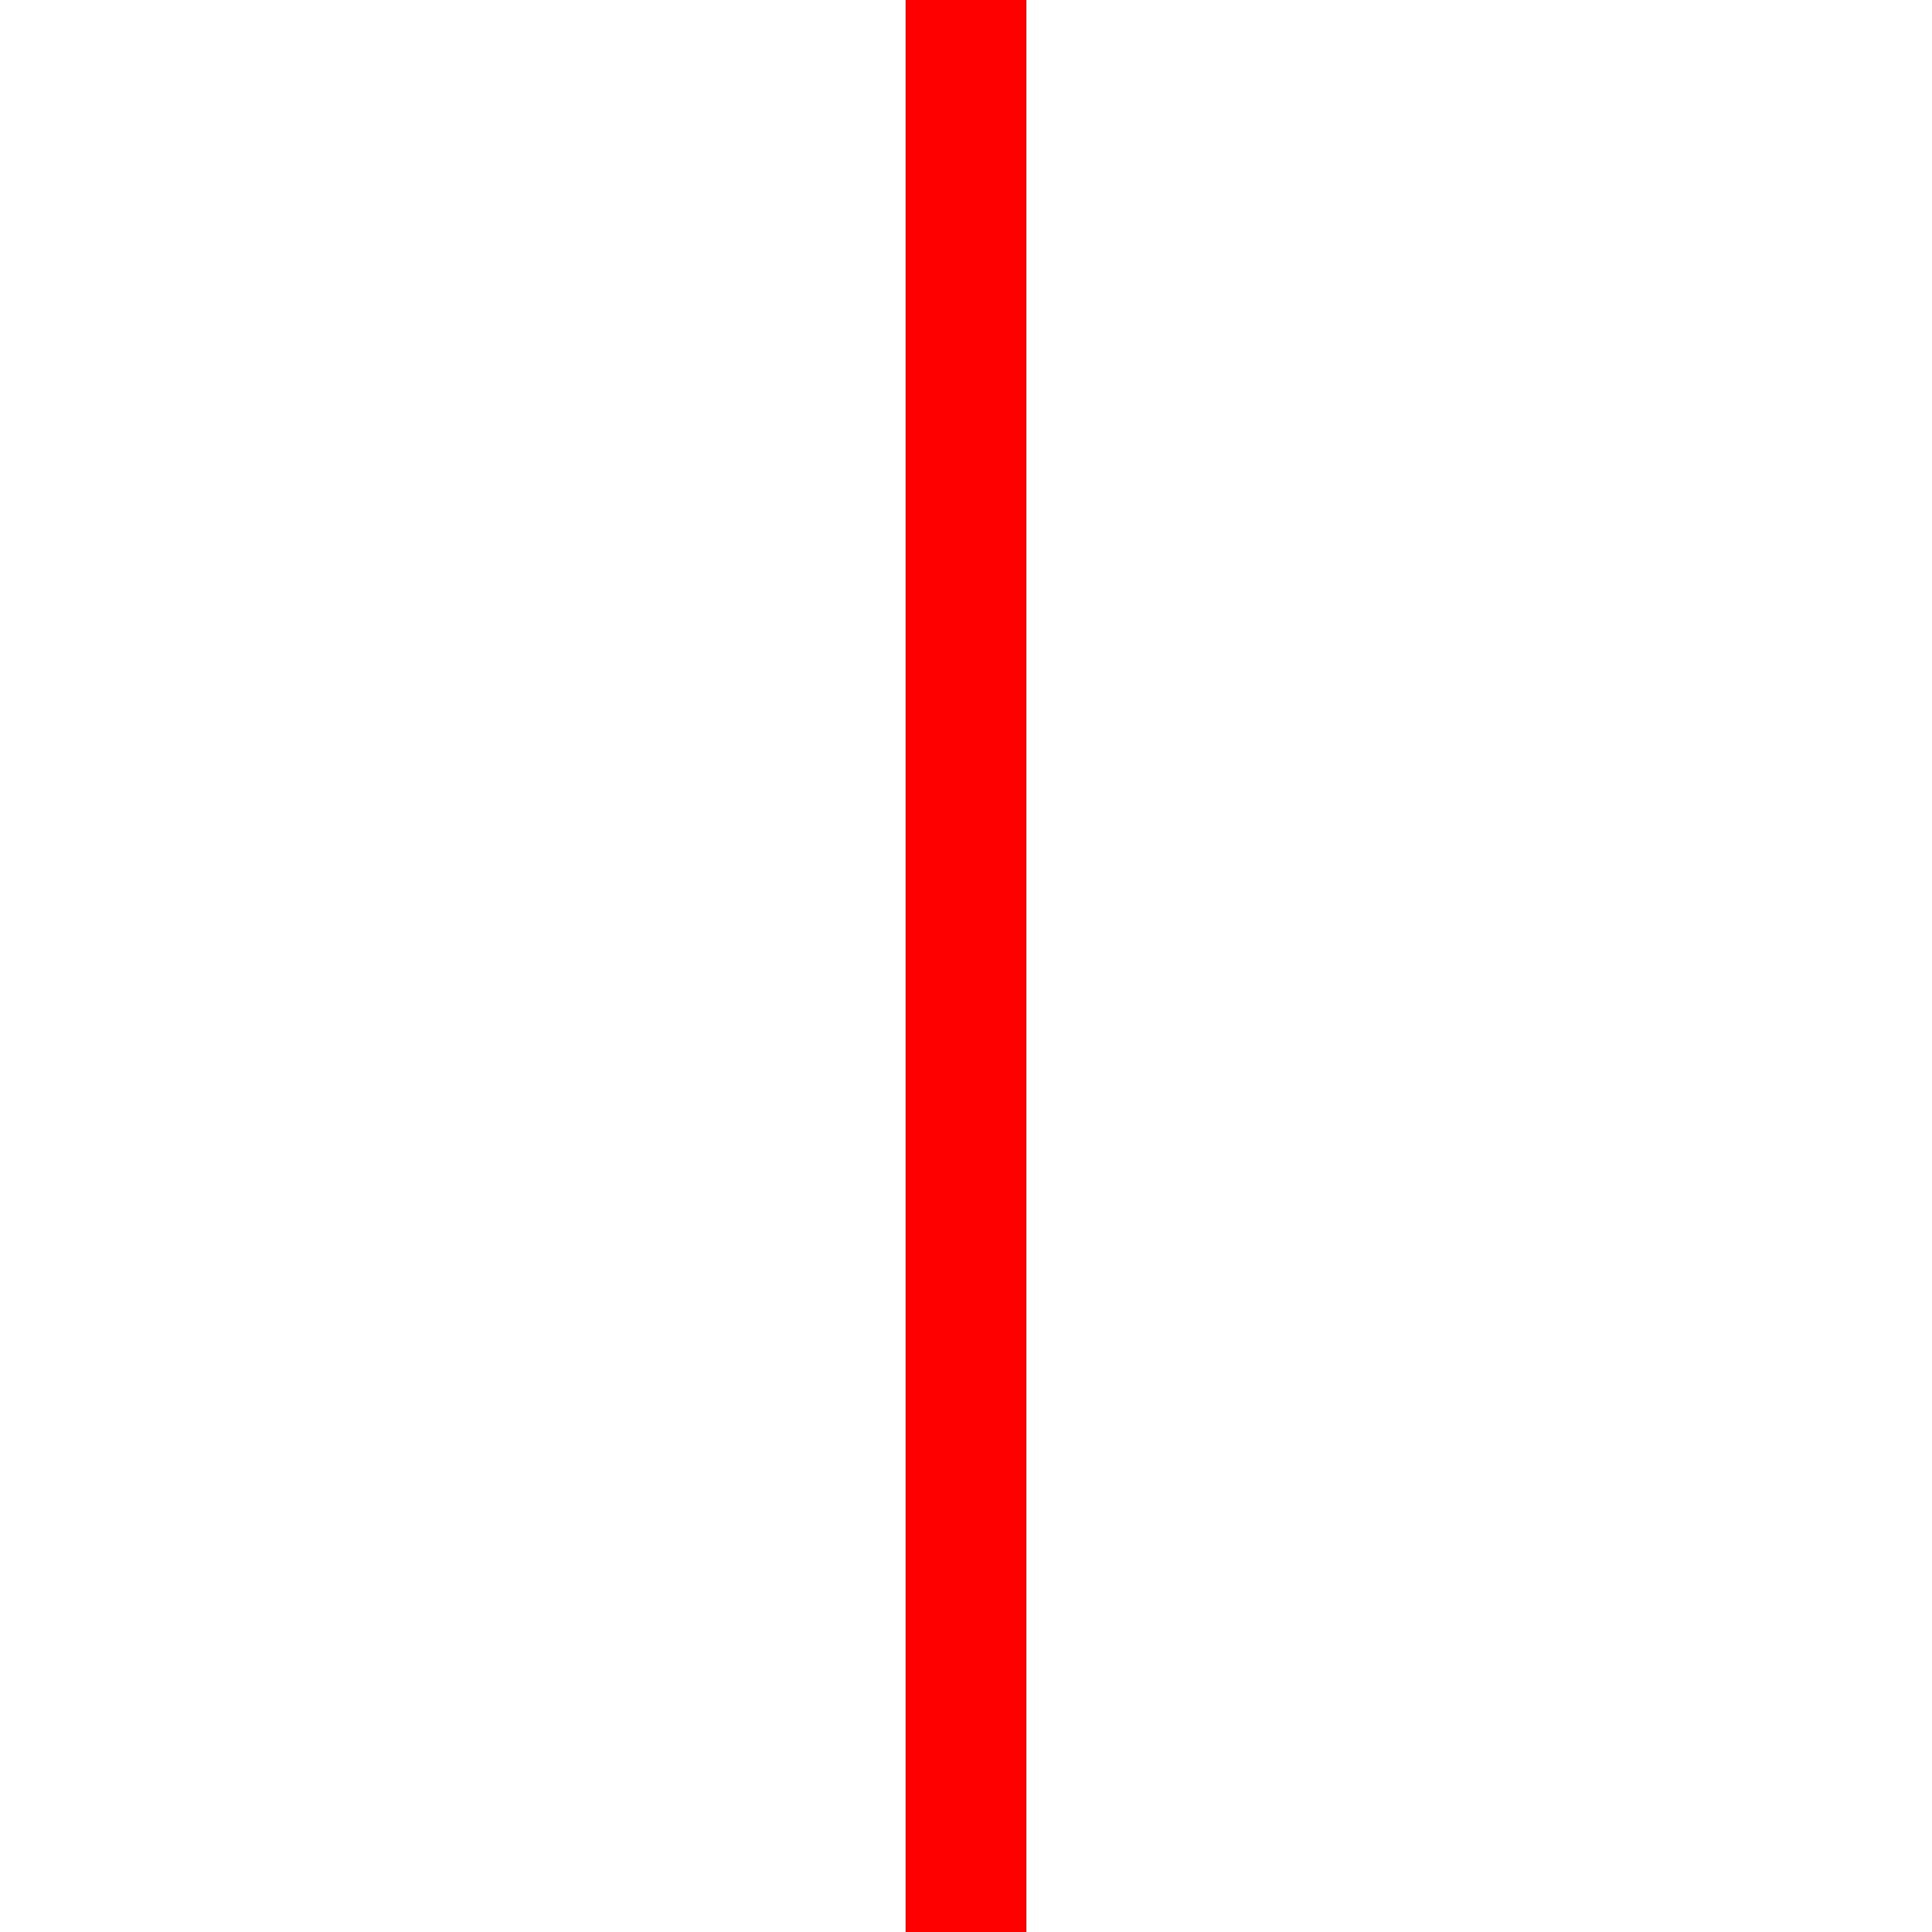
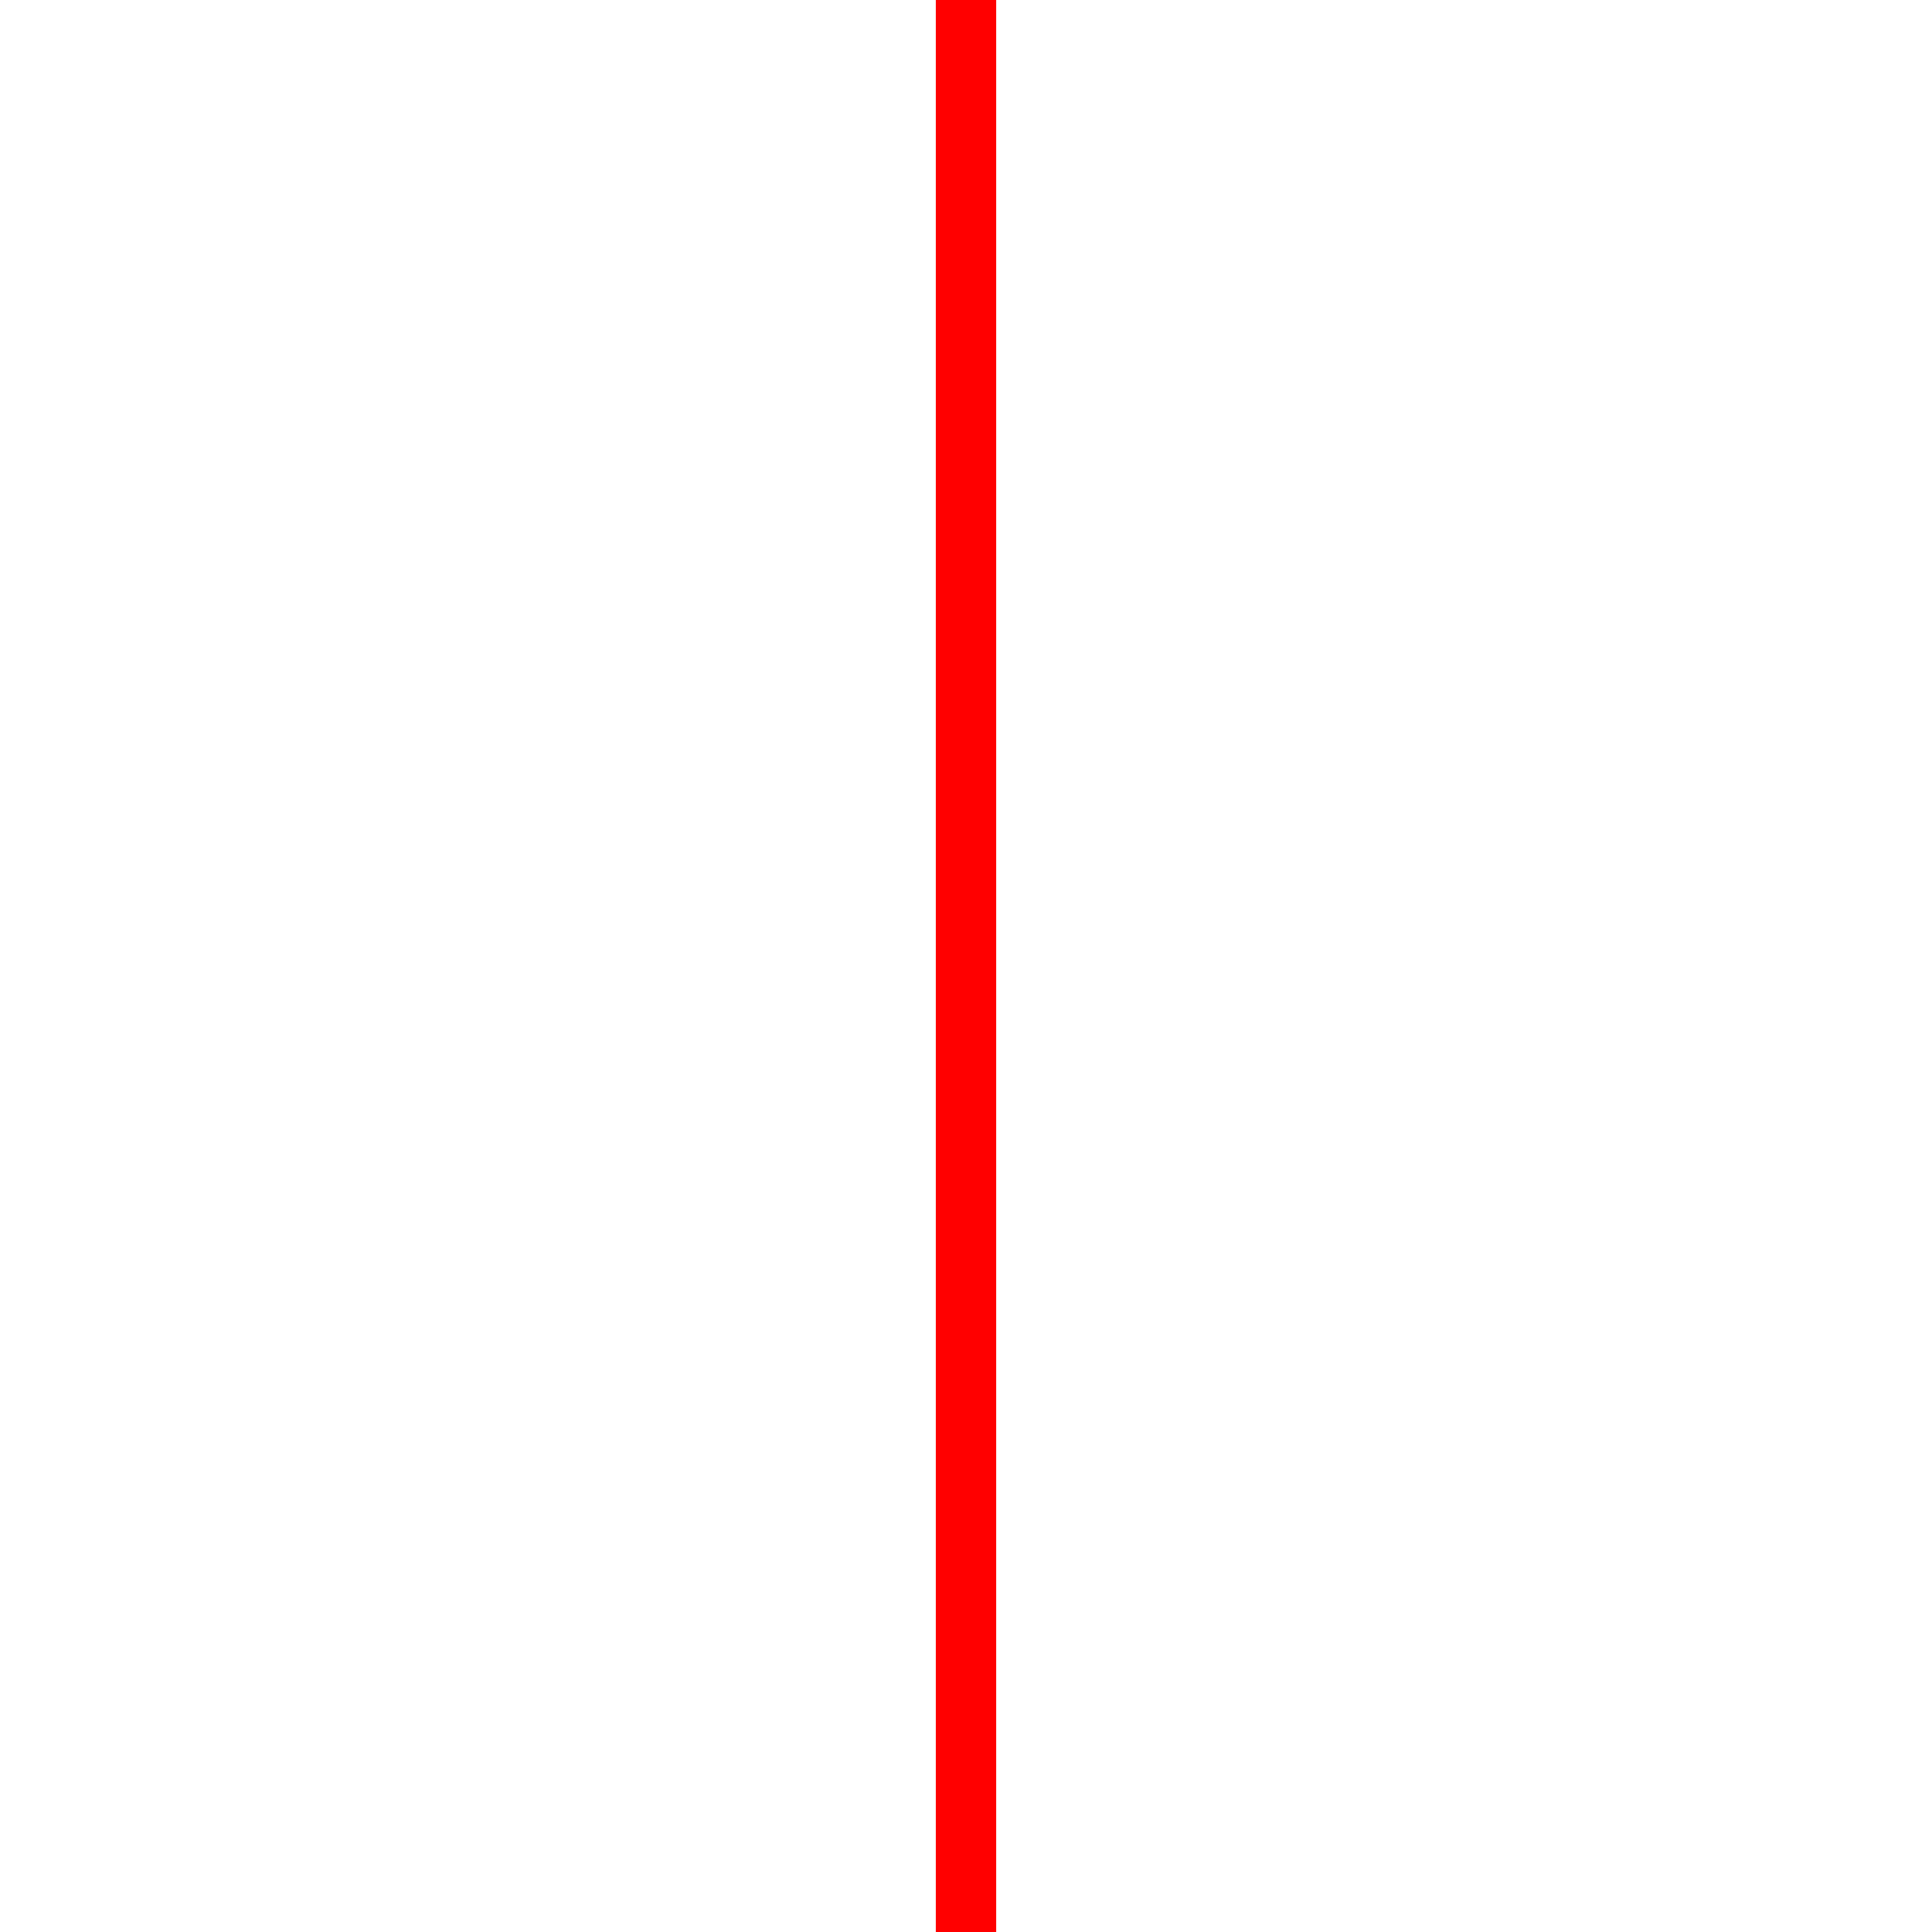
<svg xmlns="http://www.w3.org/2000/svg" width="32" height="32" viewBox="0 0 32 32" id="svg2" version="1.1">
  <defs id="defs4">
    <marker orient="auto" refY="0.0" refX="0.0" id="StopM" style="overflow:visible">
      <path id="path991" d="M 0.0,5.65 L 0.0,-5.65" style="fill:none;fill-opacity:0.75;fill-rule:evenodd;stroke:#ff0000;stroke-width:1pt;stroke-opacity:1" transform="scale(0.4)" />
    </marker>
    <marker orient="auto" refY="0.0" refX="0.0" id="StopS" style="overflow:visible">
      <path id="path994" d="M 0.0,5.65 L 0.0,-5.65" style="fill:none;fill-opacity:0.75;fill-rule:evenodd;stroke:#ff0000;stroke-width:1pt;stroke-opacity:1" transform="scale(0.2)" />
    </marker>
  </defs>
  <g id="layer1" transform="translate(0,-1020.362)">
-     <path style="fill:none;stroke:#ff0000;stroke-width:2;stroke-linecap:butt;stroke-linejoin:round;stroke-miterlimit:4;stroke-dasharray:none;stroke-opacity:1" d="m 16,1020.362 v 32" id="path4521" />
+     <path style="fill:none;stroke:#ff0000;stroke-width:1;stroke-linecap:butt;stroke-linejoin:round;stroke-miterlimit:4;stroke-dasharray:none;stroke-opacity:1" d="m 16,1020.362 v 32" id="path4521" />
    <path style="fill:none;stroke:#ff0000;stroke-width:0;stroke-linecap:round;stroke-linejoin:round;stroke-miterlimit:4;stroke-dasharray:none;stroke-opacity:1" d="M 18,1021.362 H 14" id="path1433" />
  </g>
</svg>
